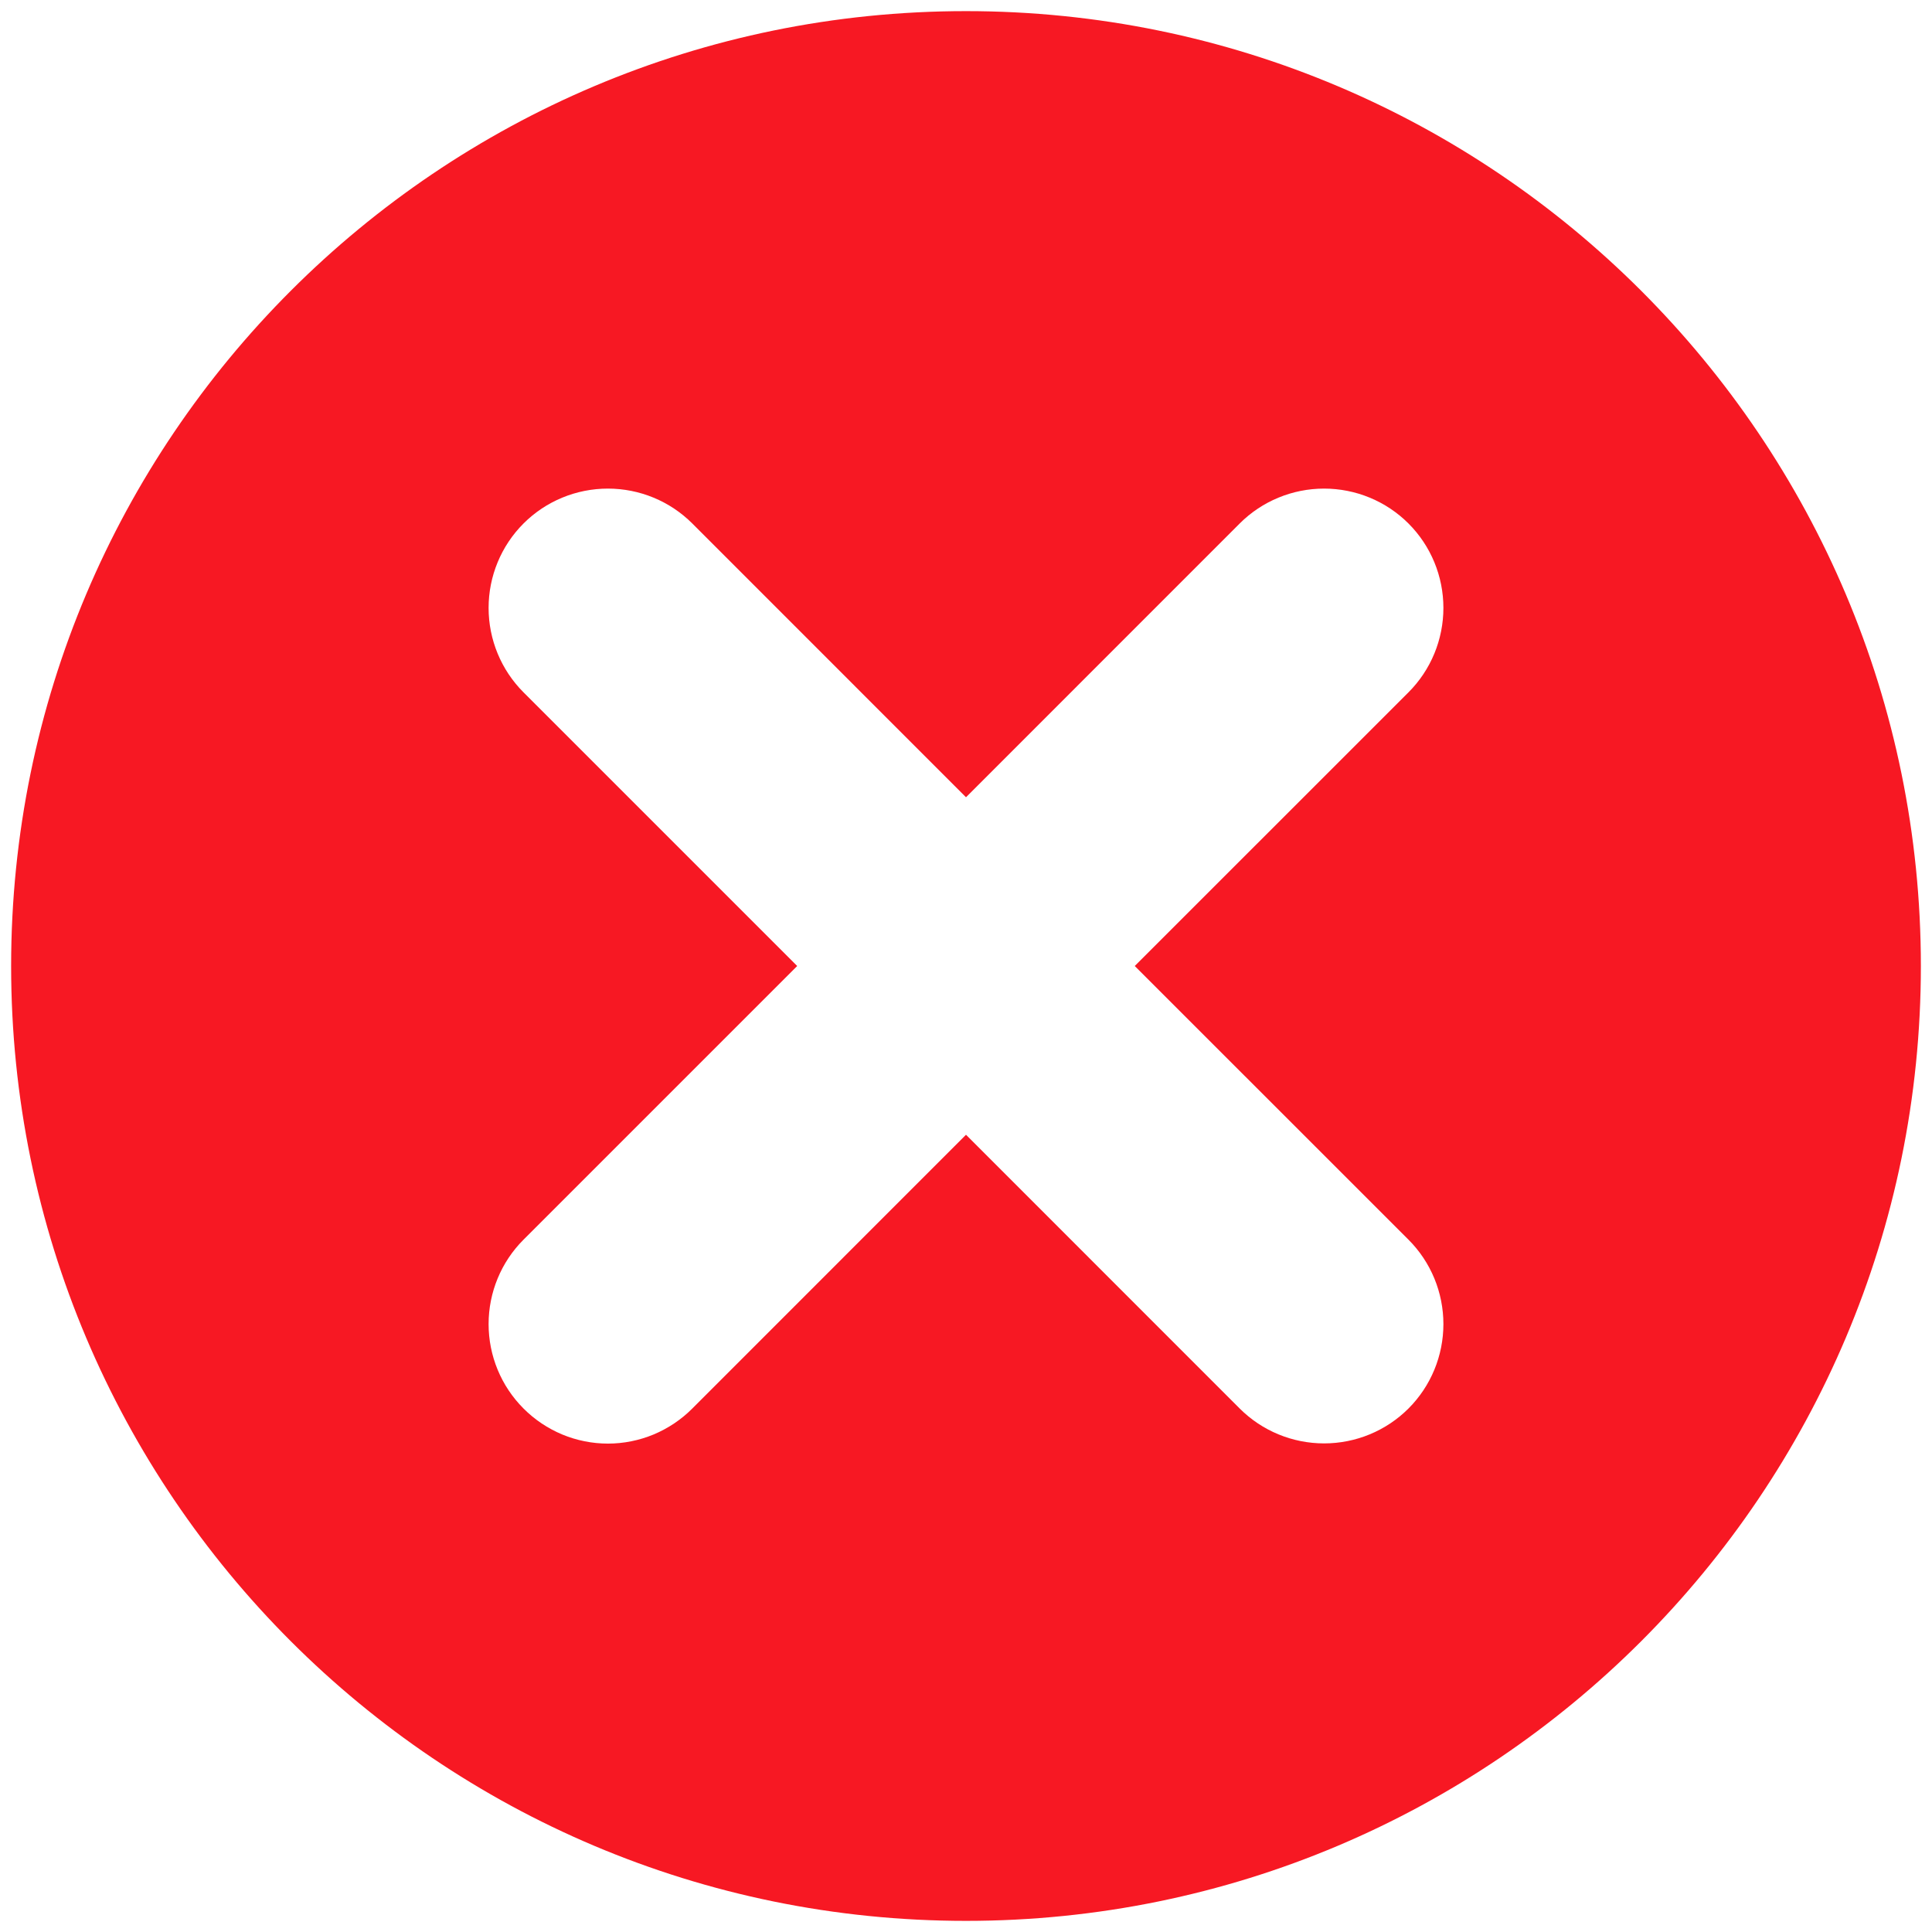
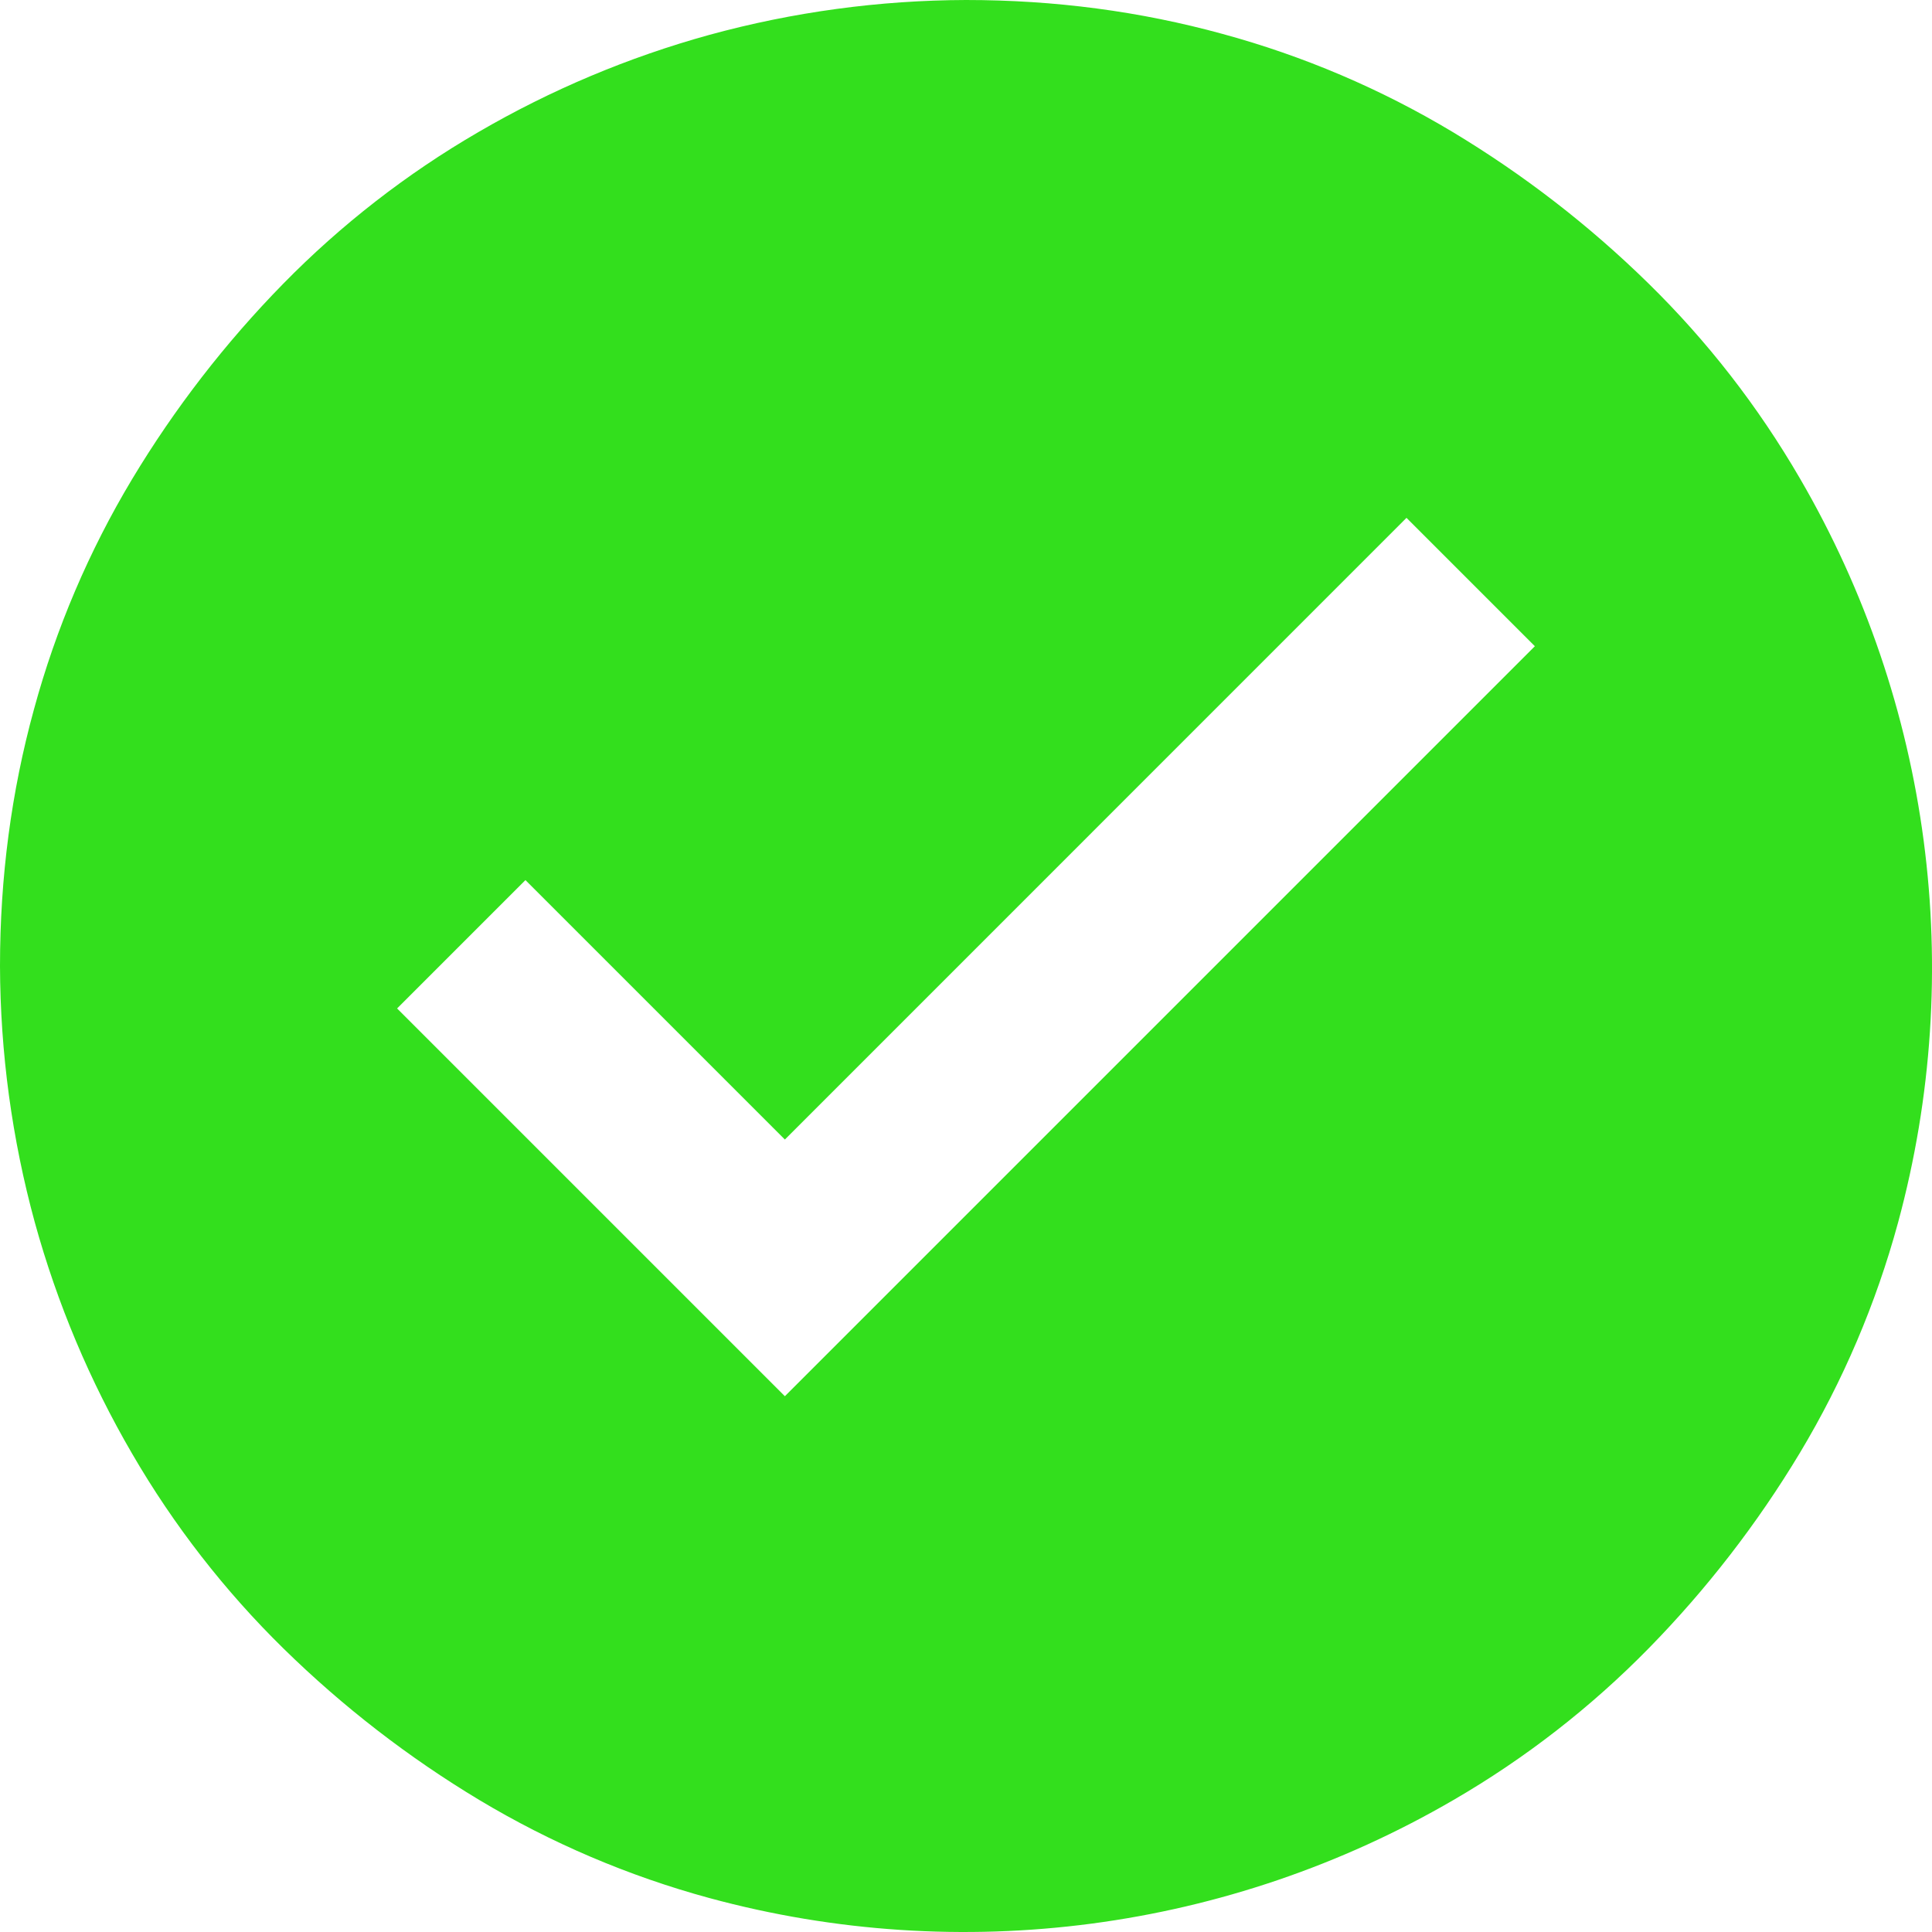
- <svg xmlns="http://www.w3.org/2000/svg" width="29" height="29" viewBox="0 0 29 29" fill="none">
-   <path d="M14.5 0.167C6.583 0.167 0.167 6.584 0.167 14.5C0.167 22.416 6.583 28.833 14.5 28.833C22.417 28.833 28.833 22.416 28.833 14.5C28.833 6.584 22.417 0.167 14.5 0.167ZM21.142 18.608C21.478 18.944 21.666 19.4 21.666 19.875C21.666 20.35 21.478 20.806 21.142 21.142C20.806 21.478 20.35 21.666 19.875 21.666C19.4 21.666 18.944 21.478 18.608 21.142L14.5 17.033L10.392 21.142C10.226 21.309 10.028 21.441 9.811 21.532C9.594 21.622 9.36 21.669 9.125 21.669C8.89 21.669 8.656 21.622 8.439 21.532C8.222 21.441 8.024 21.309 7.858 21.142C7.522 20.806 7.334 20.35 7.334 19.875C7.334 19.4 7.522 18.944 7.858 18.608L11.966 14.5L7.858 10.392C7.522 10.056 7.334 9.6 7.334 9.125C7.334 8.65 7.522 8.194 7.858 7.858C8.194 7.522 8.65 7.334 9.125 7.334C9.6 7.334 10.056 7.522 10.392 7.858L14.5 11.967L18.608 7.858C18.944 7.522 19.4 7.334 19.875 7.334C20.35 7.334 20.806 7.522 21.142 7.858C21.478 8.194 21.666 8.65 21.666 9.125C21.666 9.6 21.478 10.056 21.142 10.392L17.033 14.5L21.142 18.608Z" fill="#F71823" />
+ <svg xmlns="http://www.w3.org/2000/svg" width="28" height="28" fill="none">
+   <path fill="#33DF1D" d="M14 0c1.285 0 2.525.164 3.719.492a13.24 13.24 0 0 1 3.336 1.422c1.03.62 1.973 1.349 2.83 2.188.856.838 1.59 1.781 2.2 2.83a14.097 14.097 0 0 1 1.423 10.787 13.239 13.239 0 0 1-1.422 3.336 15.34 15.34 0 0 1-2.188 2.83 13.328 13.328 0 0 1-2.83 2.2 14.099 14.099 0 0 1-10.787 1.423 13.239 13.239 0 0 1-3.336-1.422 15.337 15.337 0 0 1-2.83-2.188 13.328 13.328 0 0 1-2.2-2.83 14.101 14.101 0 0 1-1.41-3.35A14.25 14.25 0 0 1 0 14c0-1.285.164-2.525.492-3.719a13.24 13.24 0 0 1 1.422-3.336 15.34 15.34 0 0 1 2.188-2.83 13.328 13.328 0 0 1 2.83-2.2 14.1 14.1 0 0 1 3.35-1.41A14.25 14.25 0 0 1 14 0Zm8.244 9.365-1.86-1.86-9.009 9.01-3.76-3.76-1.86 1.86 5.62 5.62 10.87-10.87Z" />
</svg>
